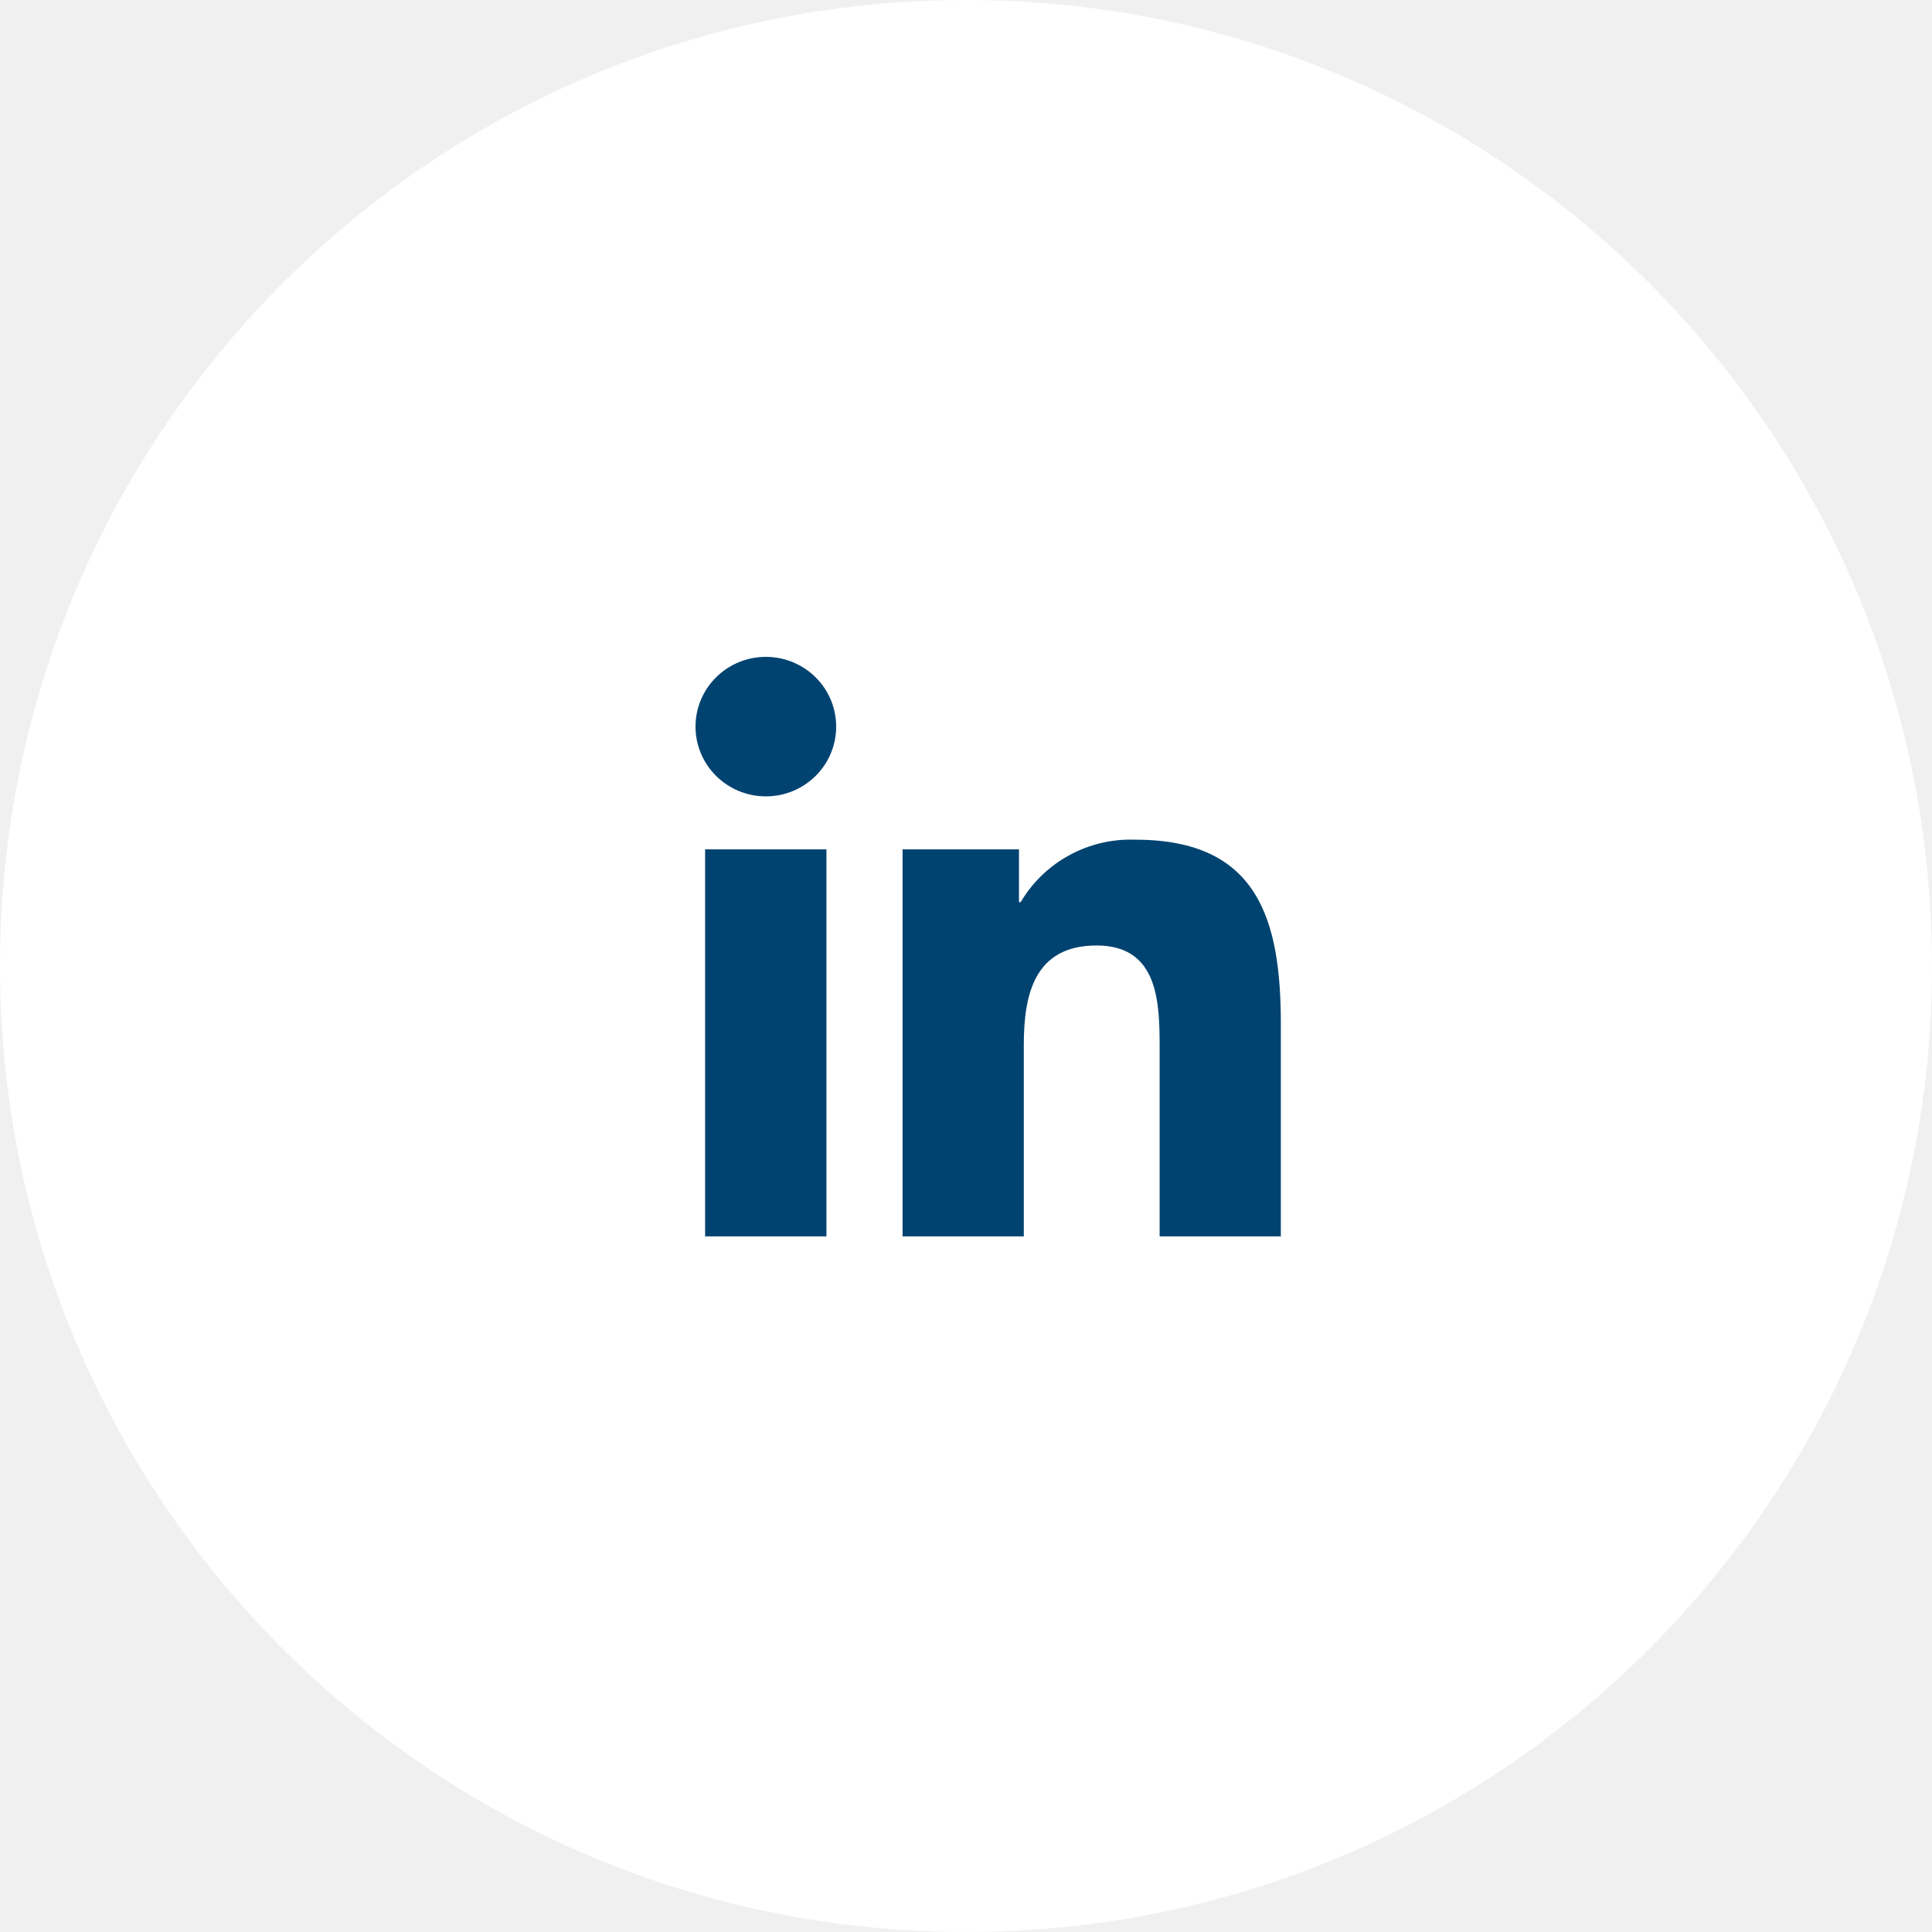
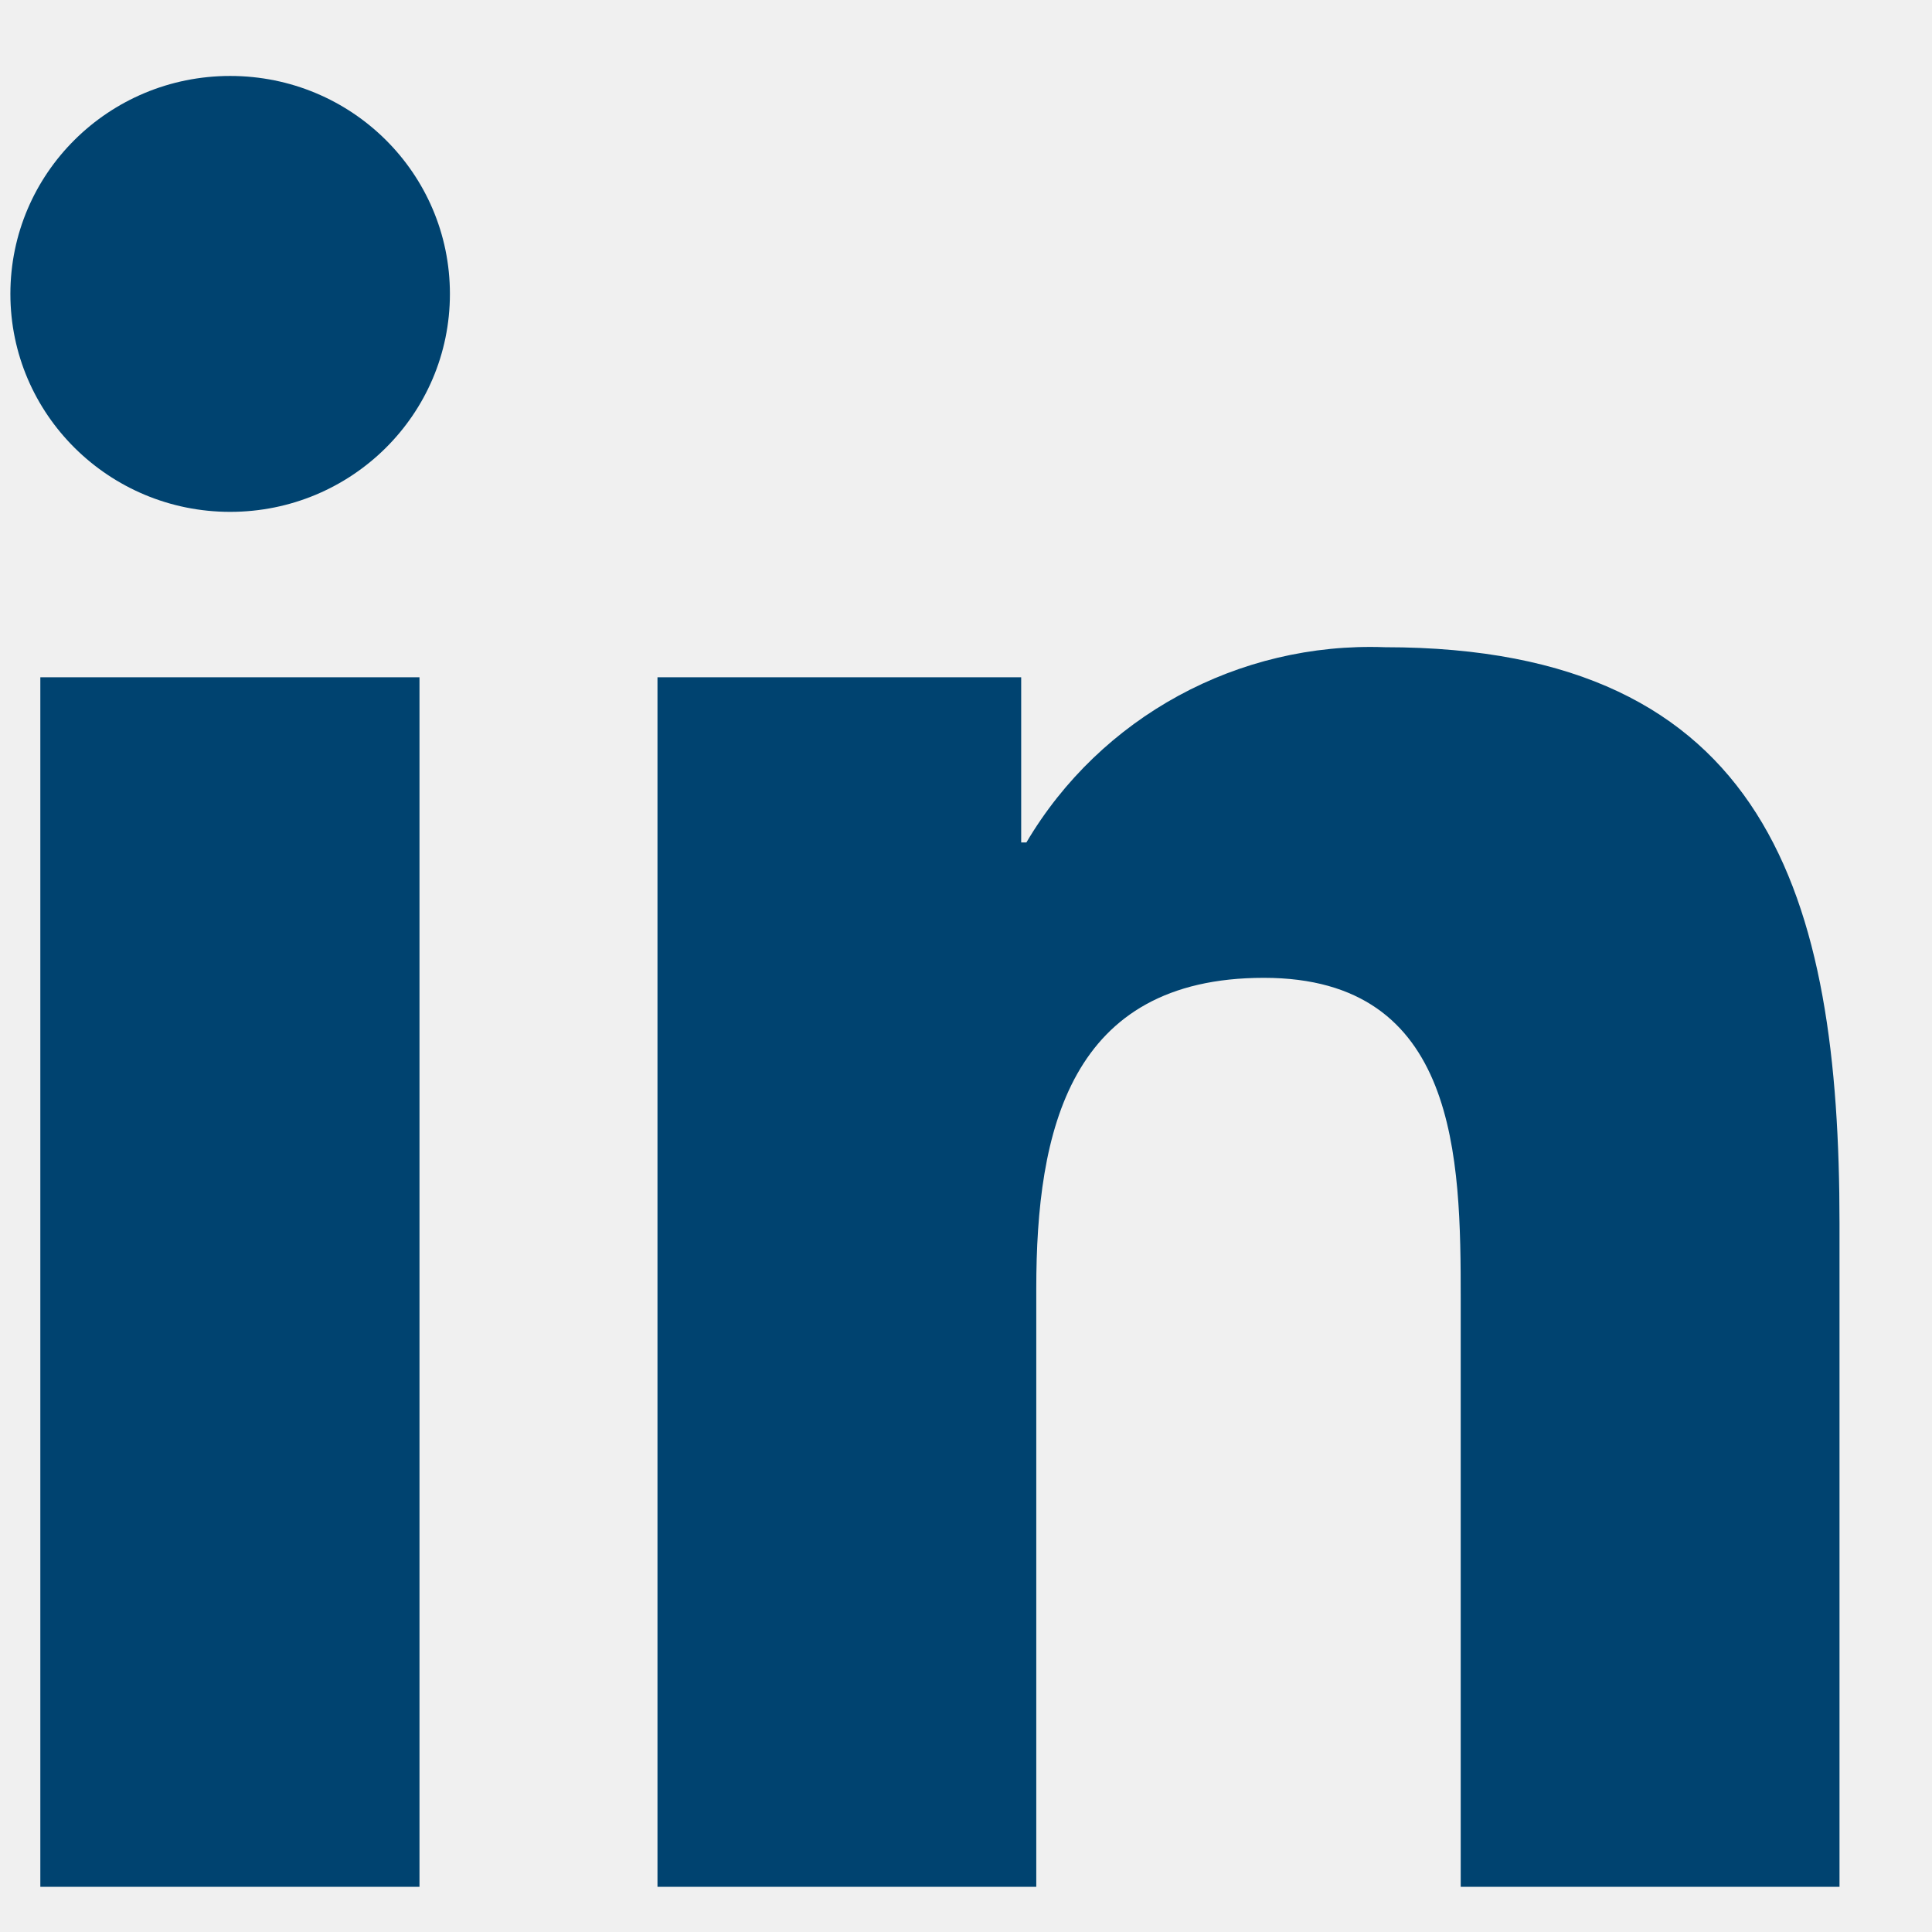
- <svg xmlns="http://www.w3.org/2000/svg" width="50" height="50" viewBox="0 0 50 50" fill="none">
-   <circle cx="25" cy="25" r="25" fill="white" />
-   <path d="M33.148 31.997H30.011V27.126C30.011 25.966 29.992 24.469 28.381 24.469C26.77 24.469 26.496 25.736 26.496 27.042V31.997H23.359V21.981H26.371V23.348H26.414C27.028 22.308 28.169 21.686 29.384 21.731C32.563 21.731 33.148 23.805 33.148 26.504V32V31.997ZM19.82 20.61C18.817 20.61 18 19.803 18 18.805C18 17.807 18.814 17 19.82 17C20.826 17 21.64 17.807 21.64 18.805C21.64 19.803 20.826 20.61 19.82 20.61ZM21.388 31.997H18.248V21.981H21.388V32V31.997Z" fill="#004370" />
+ <svg xmlns="http://www.w3.org/2000/svg" width="16" height="16" viewBox="0 0 16 16" fill="none">
+   <path d="M15.234 15.626H12.097V10.755C12.097 9.595 12.078 8.098 10.467 8.098C8.856 8.098 8.582 9.365 8.582 10.671V15.626H5.445V5.609H8.457V6.977H8.5C9.114 5.937 10.255 5.315 11.47 5.36C14.649 5.36 15.234 7.434 15.234 10.133V15.629V15.626ZM1.906 4.239C0.903 4.239 0.086 3.432 0.086 2.434C0.086 1.436 0.9 0.629 1.906 0.629C2.912 0.629 3.726 1.436 3.726 2.434C3.726 3.432 2.912 4.239 1.906 4.239ZM3.474 15.626H0.334V5.609H3.474V15.629V15.626Z" fill="#004370" />
</svg>
